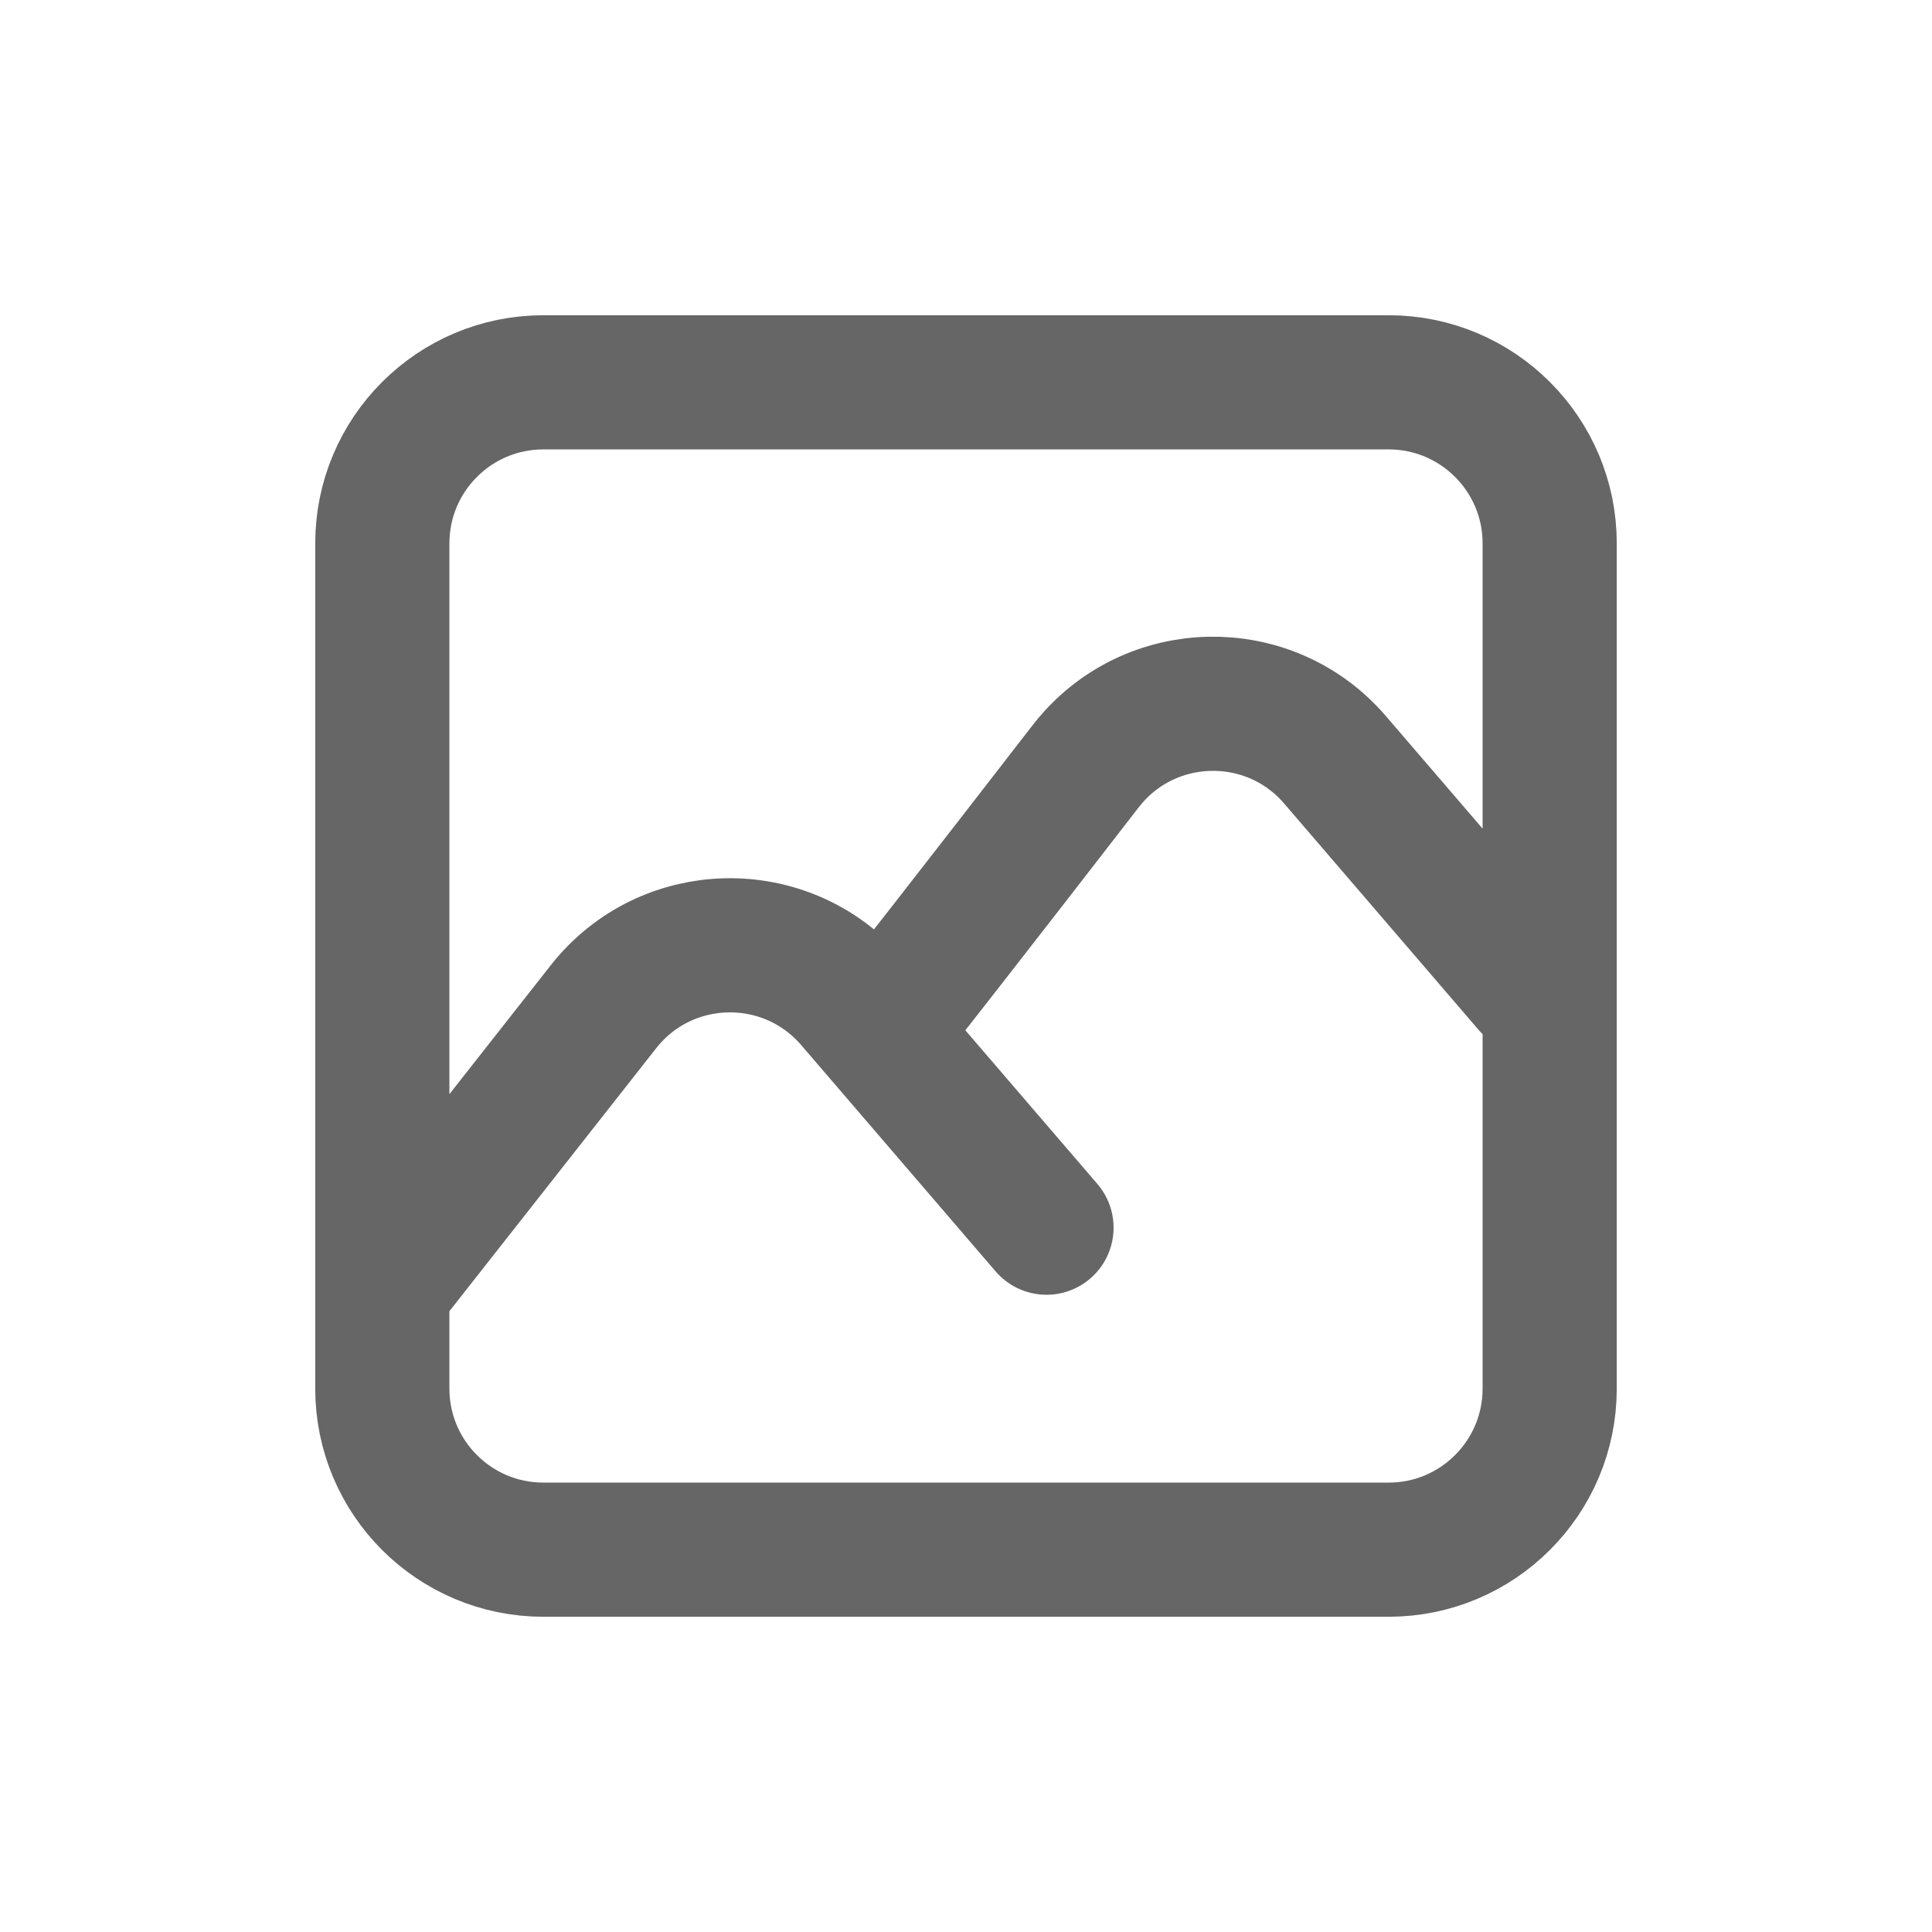
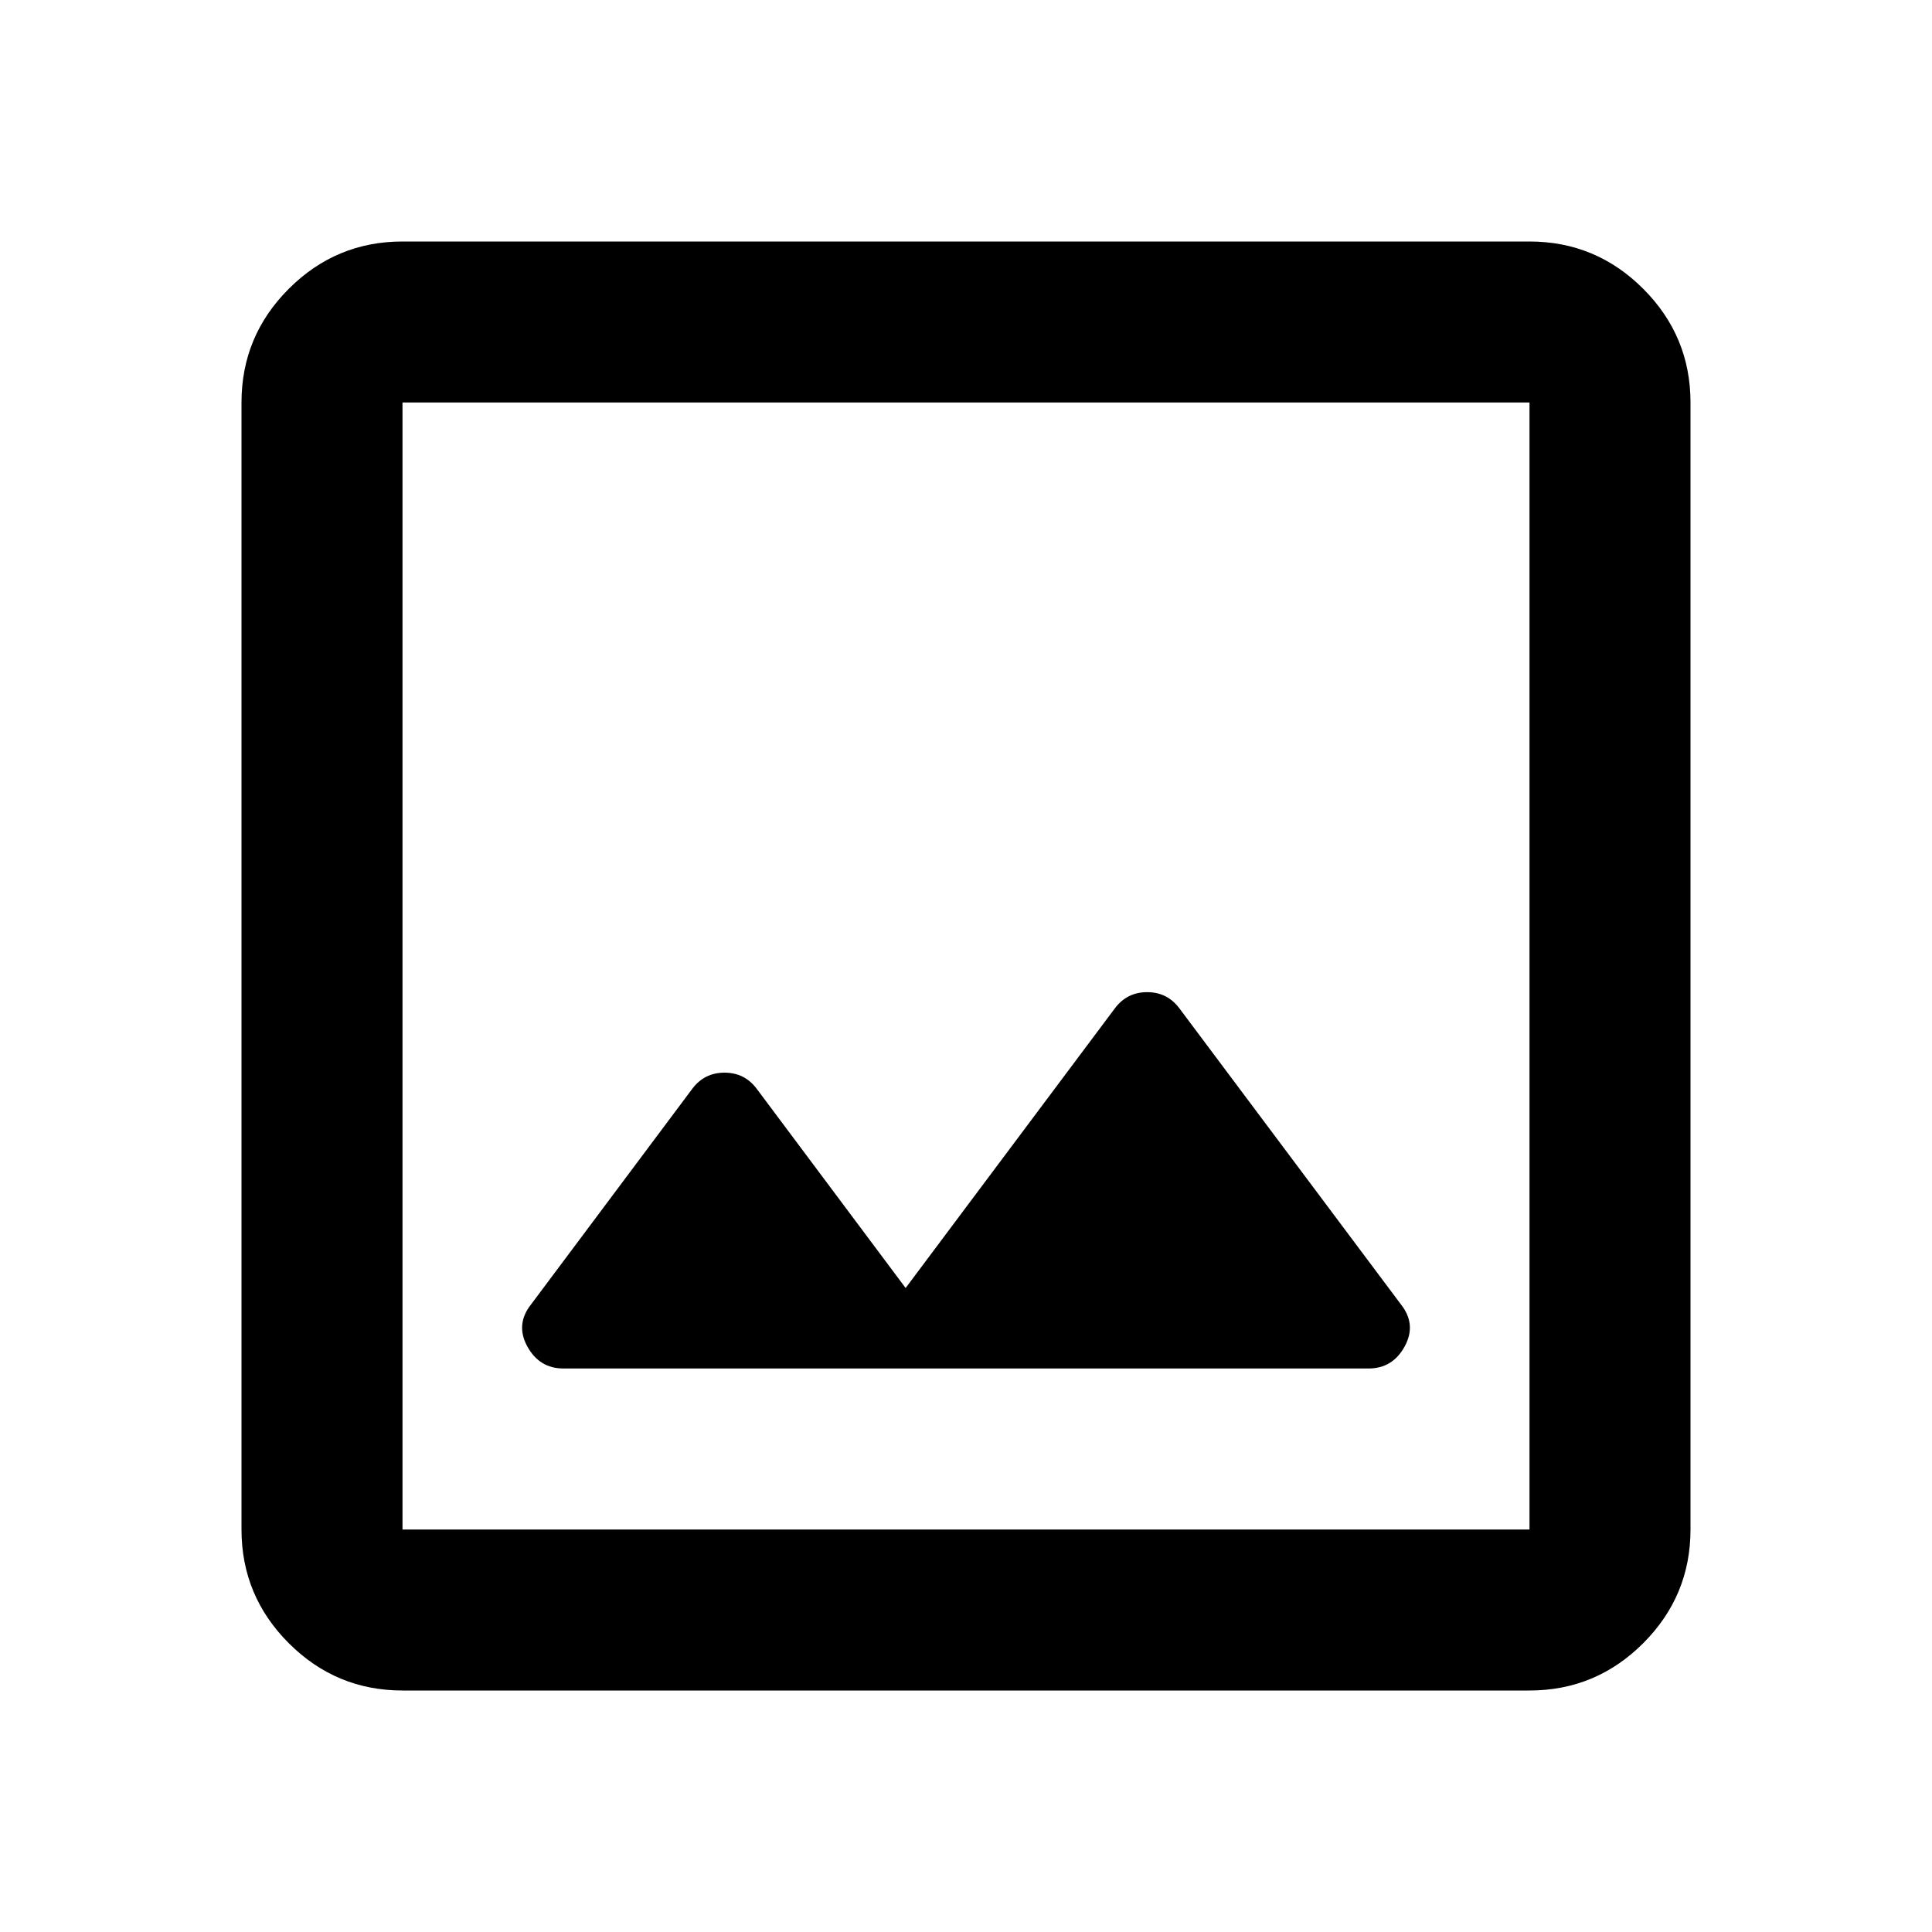
- <svg xmlns="http://www.w3.org/2000/svg" width="100%" height="100%" viewBox="0 0 18 18" fill="none">
-   <path d="M3.562 12L5.622 9.38C6.206 8.637 7.323 8.613 7.939 9.33L9.75 11.438M8.186 9.617C8.964 8.628 10.048 7.226 10.118 7.135C10.121 7.131 10.123 7.128 10.126 7.125C10.711 6.387 11.825 6.364 12.439 7.08L14.25 9.188M5.062 14.438H12.938C13.766 14.438 14.438 13.766 14.438 12.938V5.062C14.438 4.234 13.766 3.562 12.938 3.562H5.062C4.234 3.562 3.562 4.234 3.562 5.062V12.938C3.562 13.766 4.234 14.438 5.062 14.438Z" stroke="currentColor" stroke-opacity="0.6" stroke-width="1.25" stroke-linecap="round" stroke-linejoin="round" />
+ <svg xmlns="http://www.w3.org/2000/svg" height="24" viewBox="0 -960 960 960" width="24" fill="currentColor">
+   <path d="M200-120q-33 0-56.5-23.5T120-200v-560q0-33 23.5-56.5T200-840h560q33 0 56.5 23.5T840-760v560q0 33-23.5 56.5T760-120H200Zm0-80h560v-560H200v560Zm0 0v-560 560Zm80-80h400q12 0 18-11t-2-21L586-459q-6-8-16-8t-16 8L450-320l-74-99q-6-8-16-8t-16 8l-80 107q-8 10-2 21t18 11Z" />
</svg>
